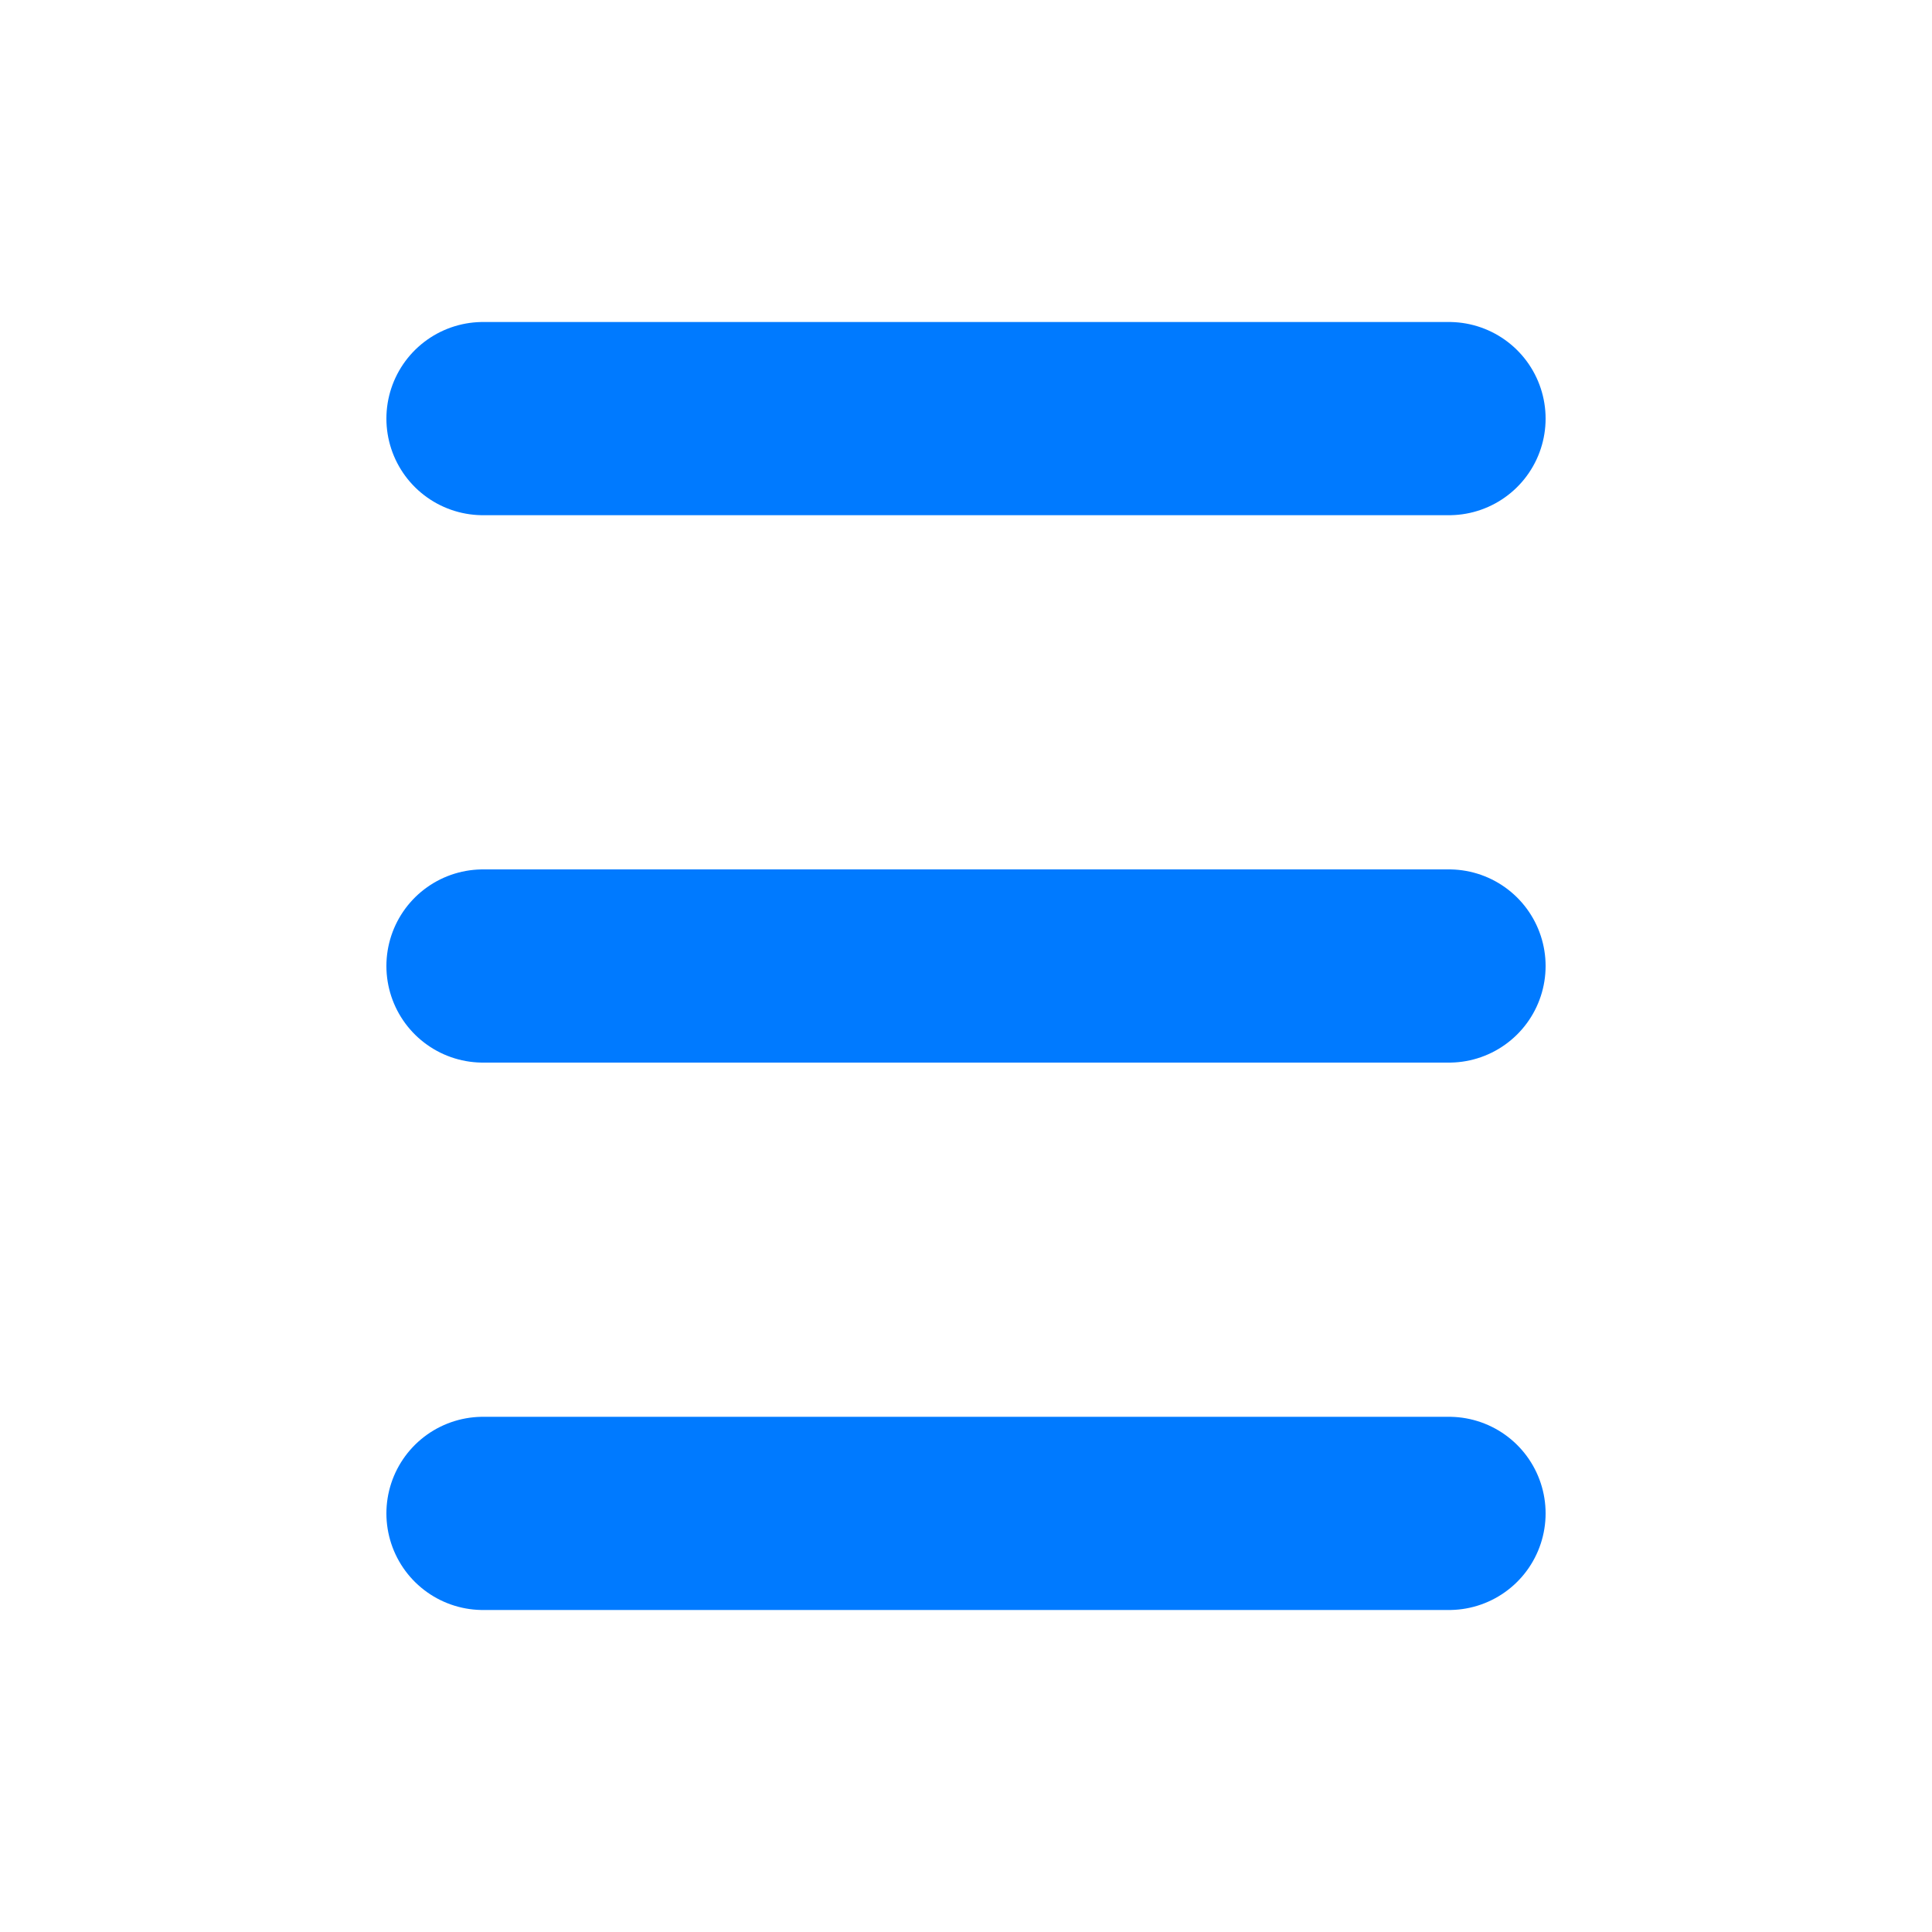
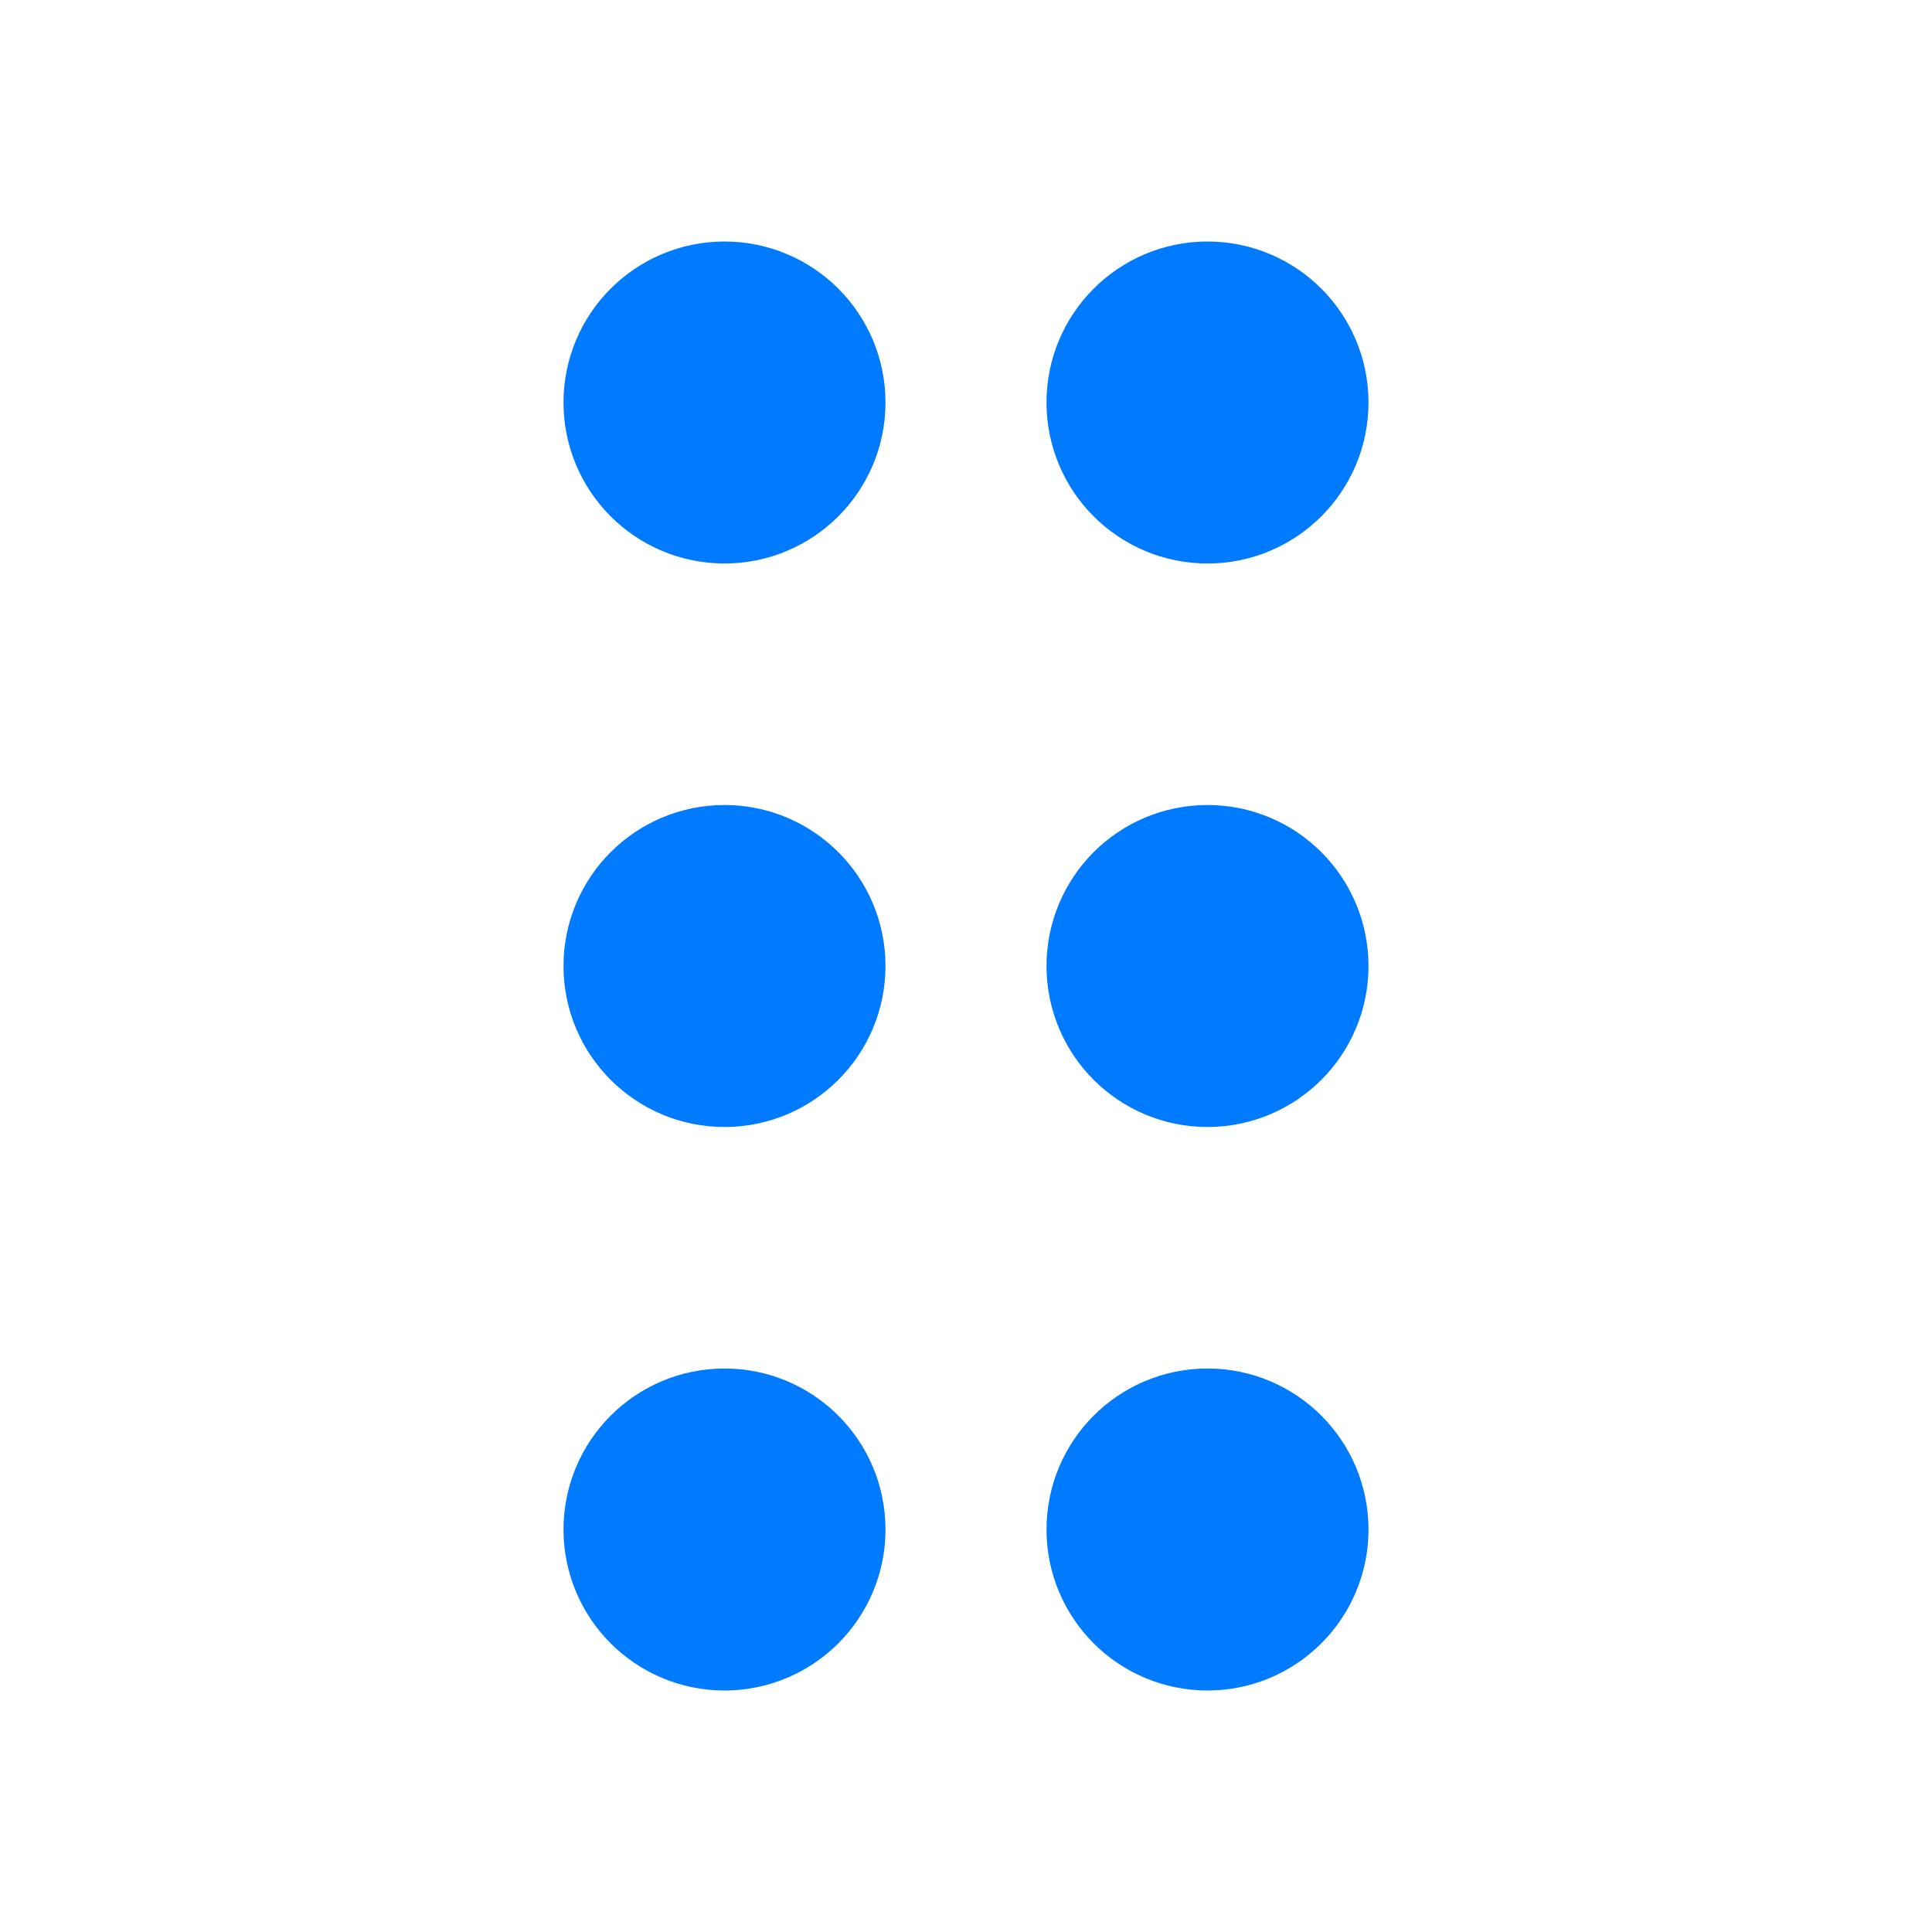
- <svg xmlns="http://www.w3.org/2000/svg" viewBox="0 0 24 24" fill="none" stroke="#007AFF" stroke-width="2.4" stroke-linecap="round" stroke-linejoin="round">
-   <path d="M6 5.2h12" />
-   <path d="M6 12h12" />
-   <path d="M6 18.8h12" />
+ <svg xmlns="http://www.w3.org/2000/svg" viewBox="0 0 24 24" fill="none" stroke="#007AFF" stroke-width="2" stroke-linecap="round" stroke-linejoin="round">
+   <circle cx="9" cy="12" r="1" />
+   <circle cx="9" cy="5" r="1" />
+   <circle cx="9" cy="19" r="1" />
+   <circle cx="15" cy="12" r="1" />
+   <circle cx="15" cy="5" r="1" />
+   <circle cx="15" cy="19" r="1" />
</svg>
